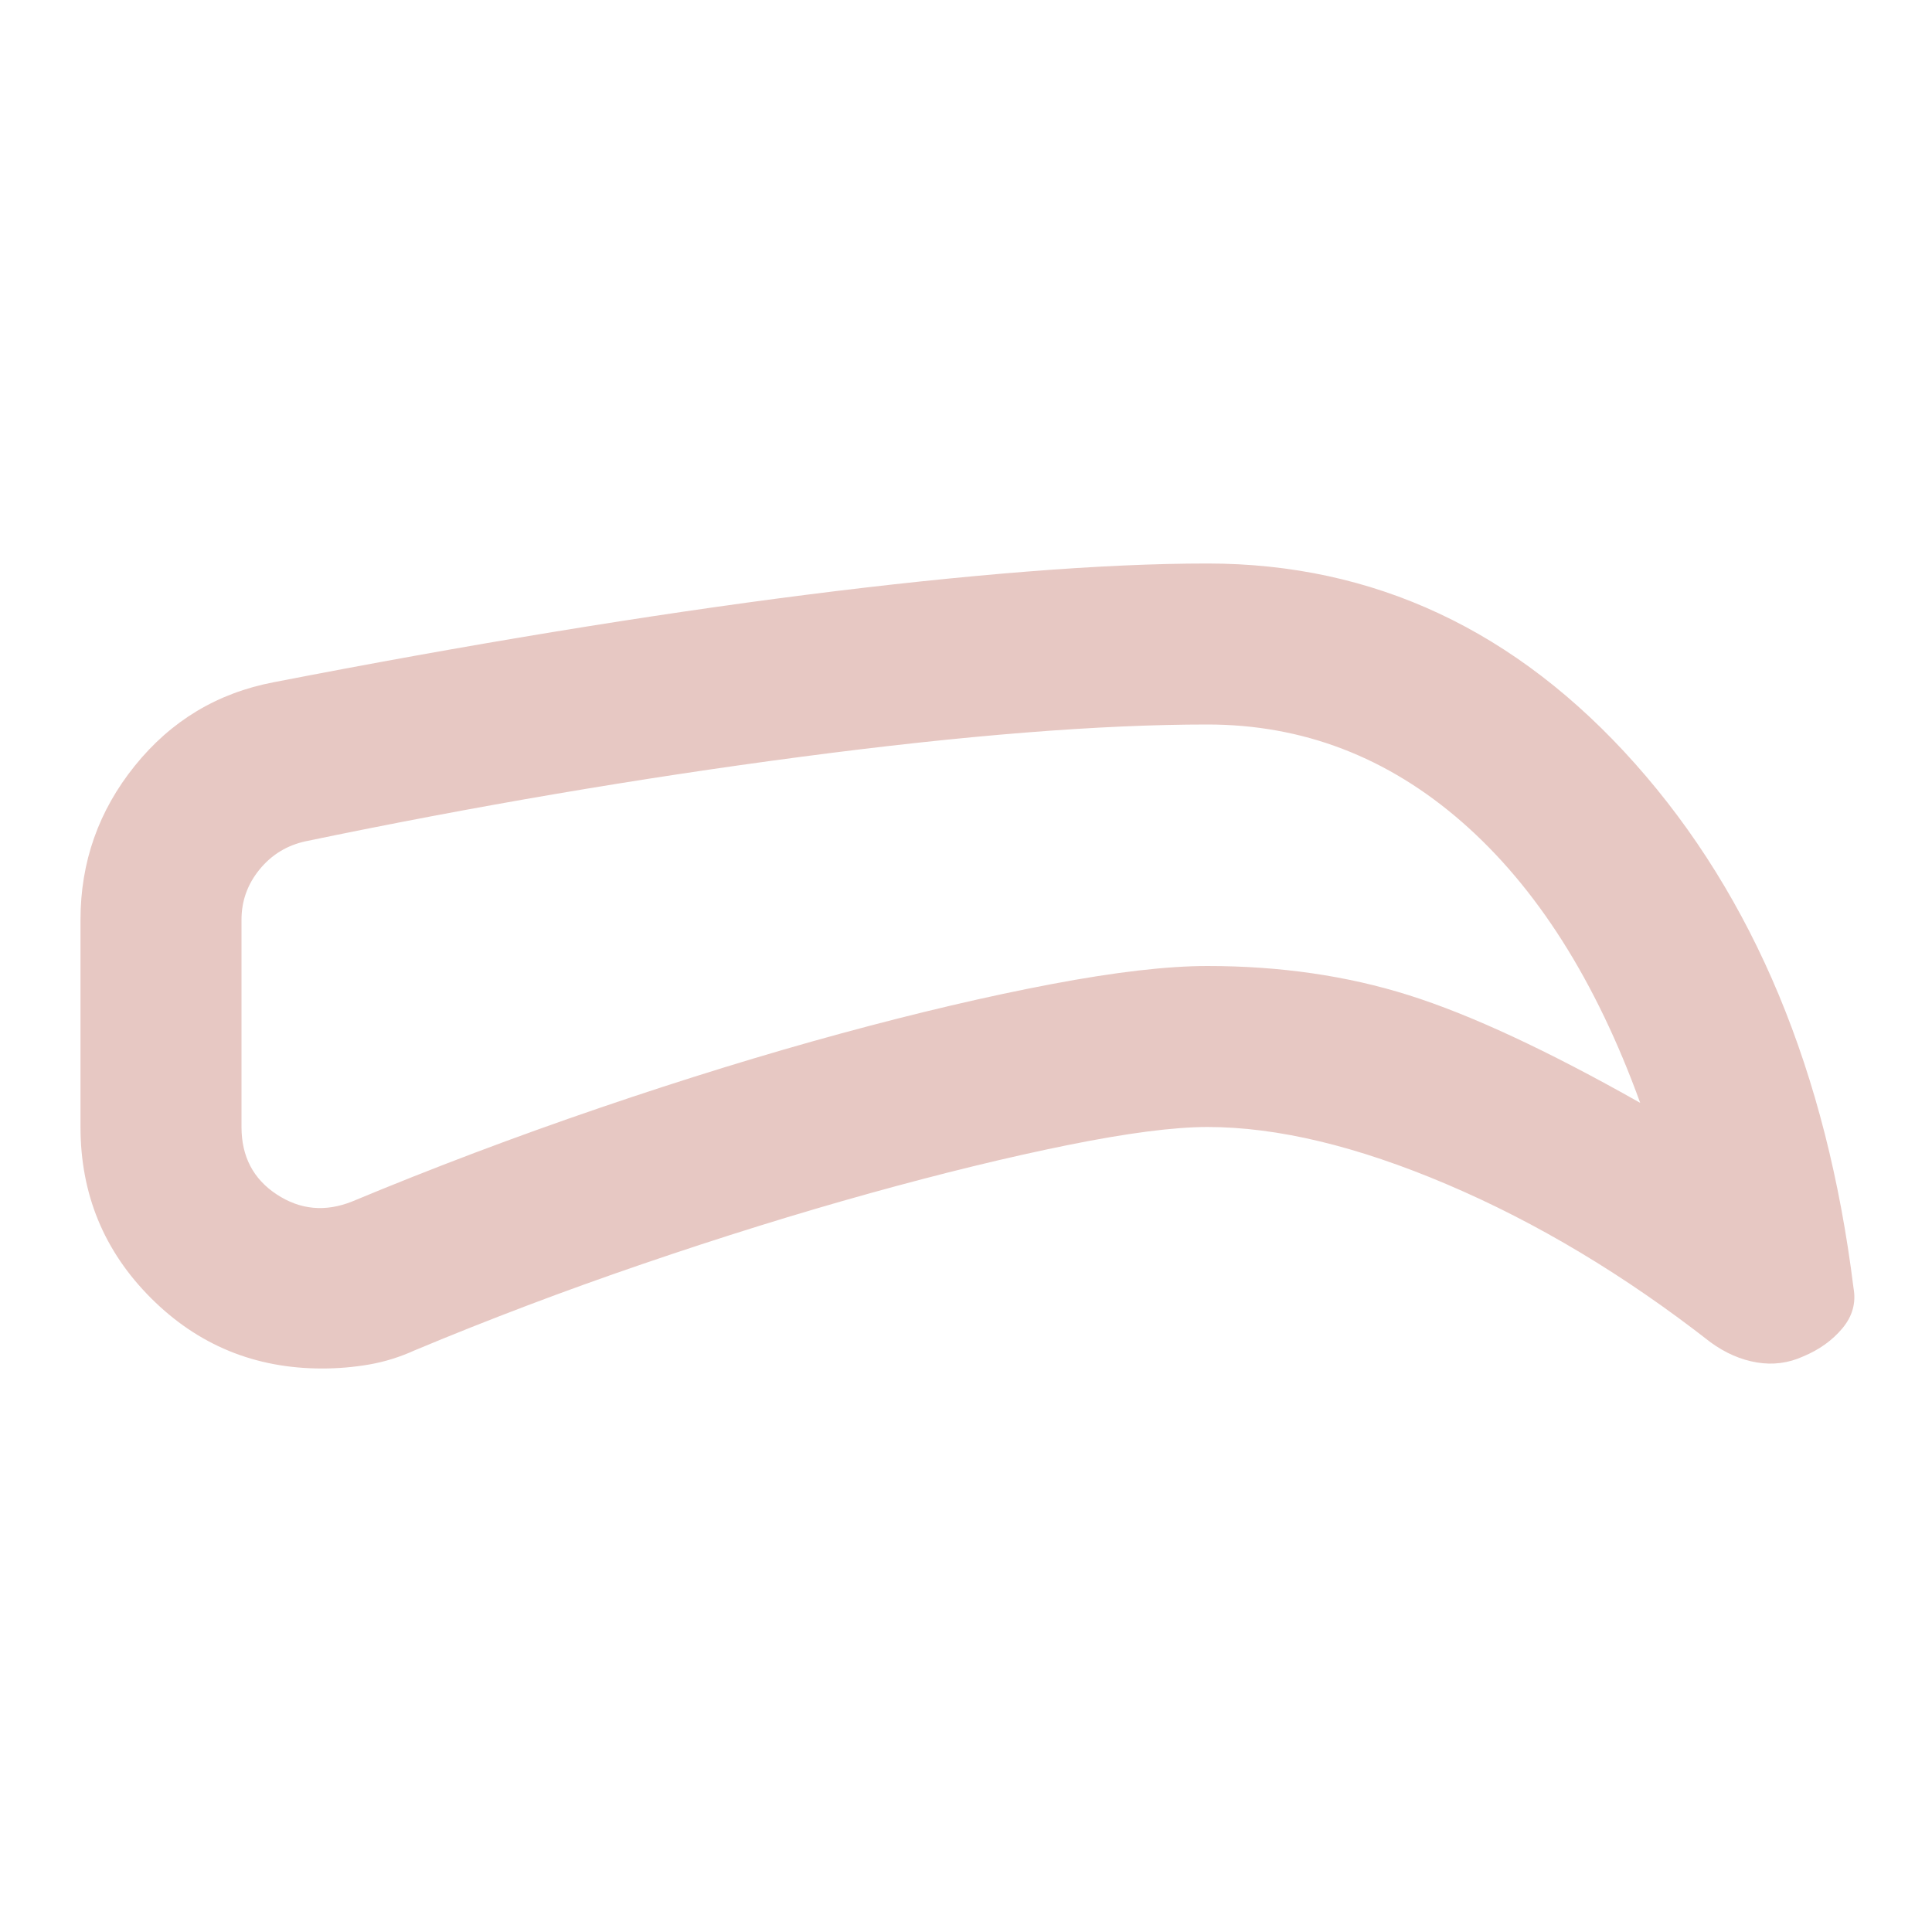
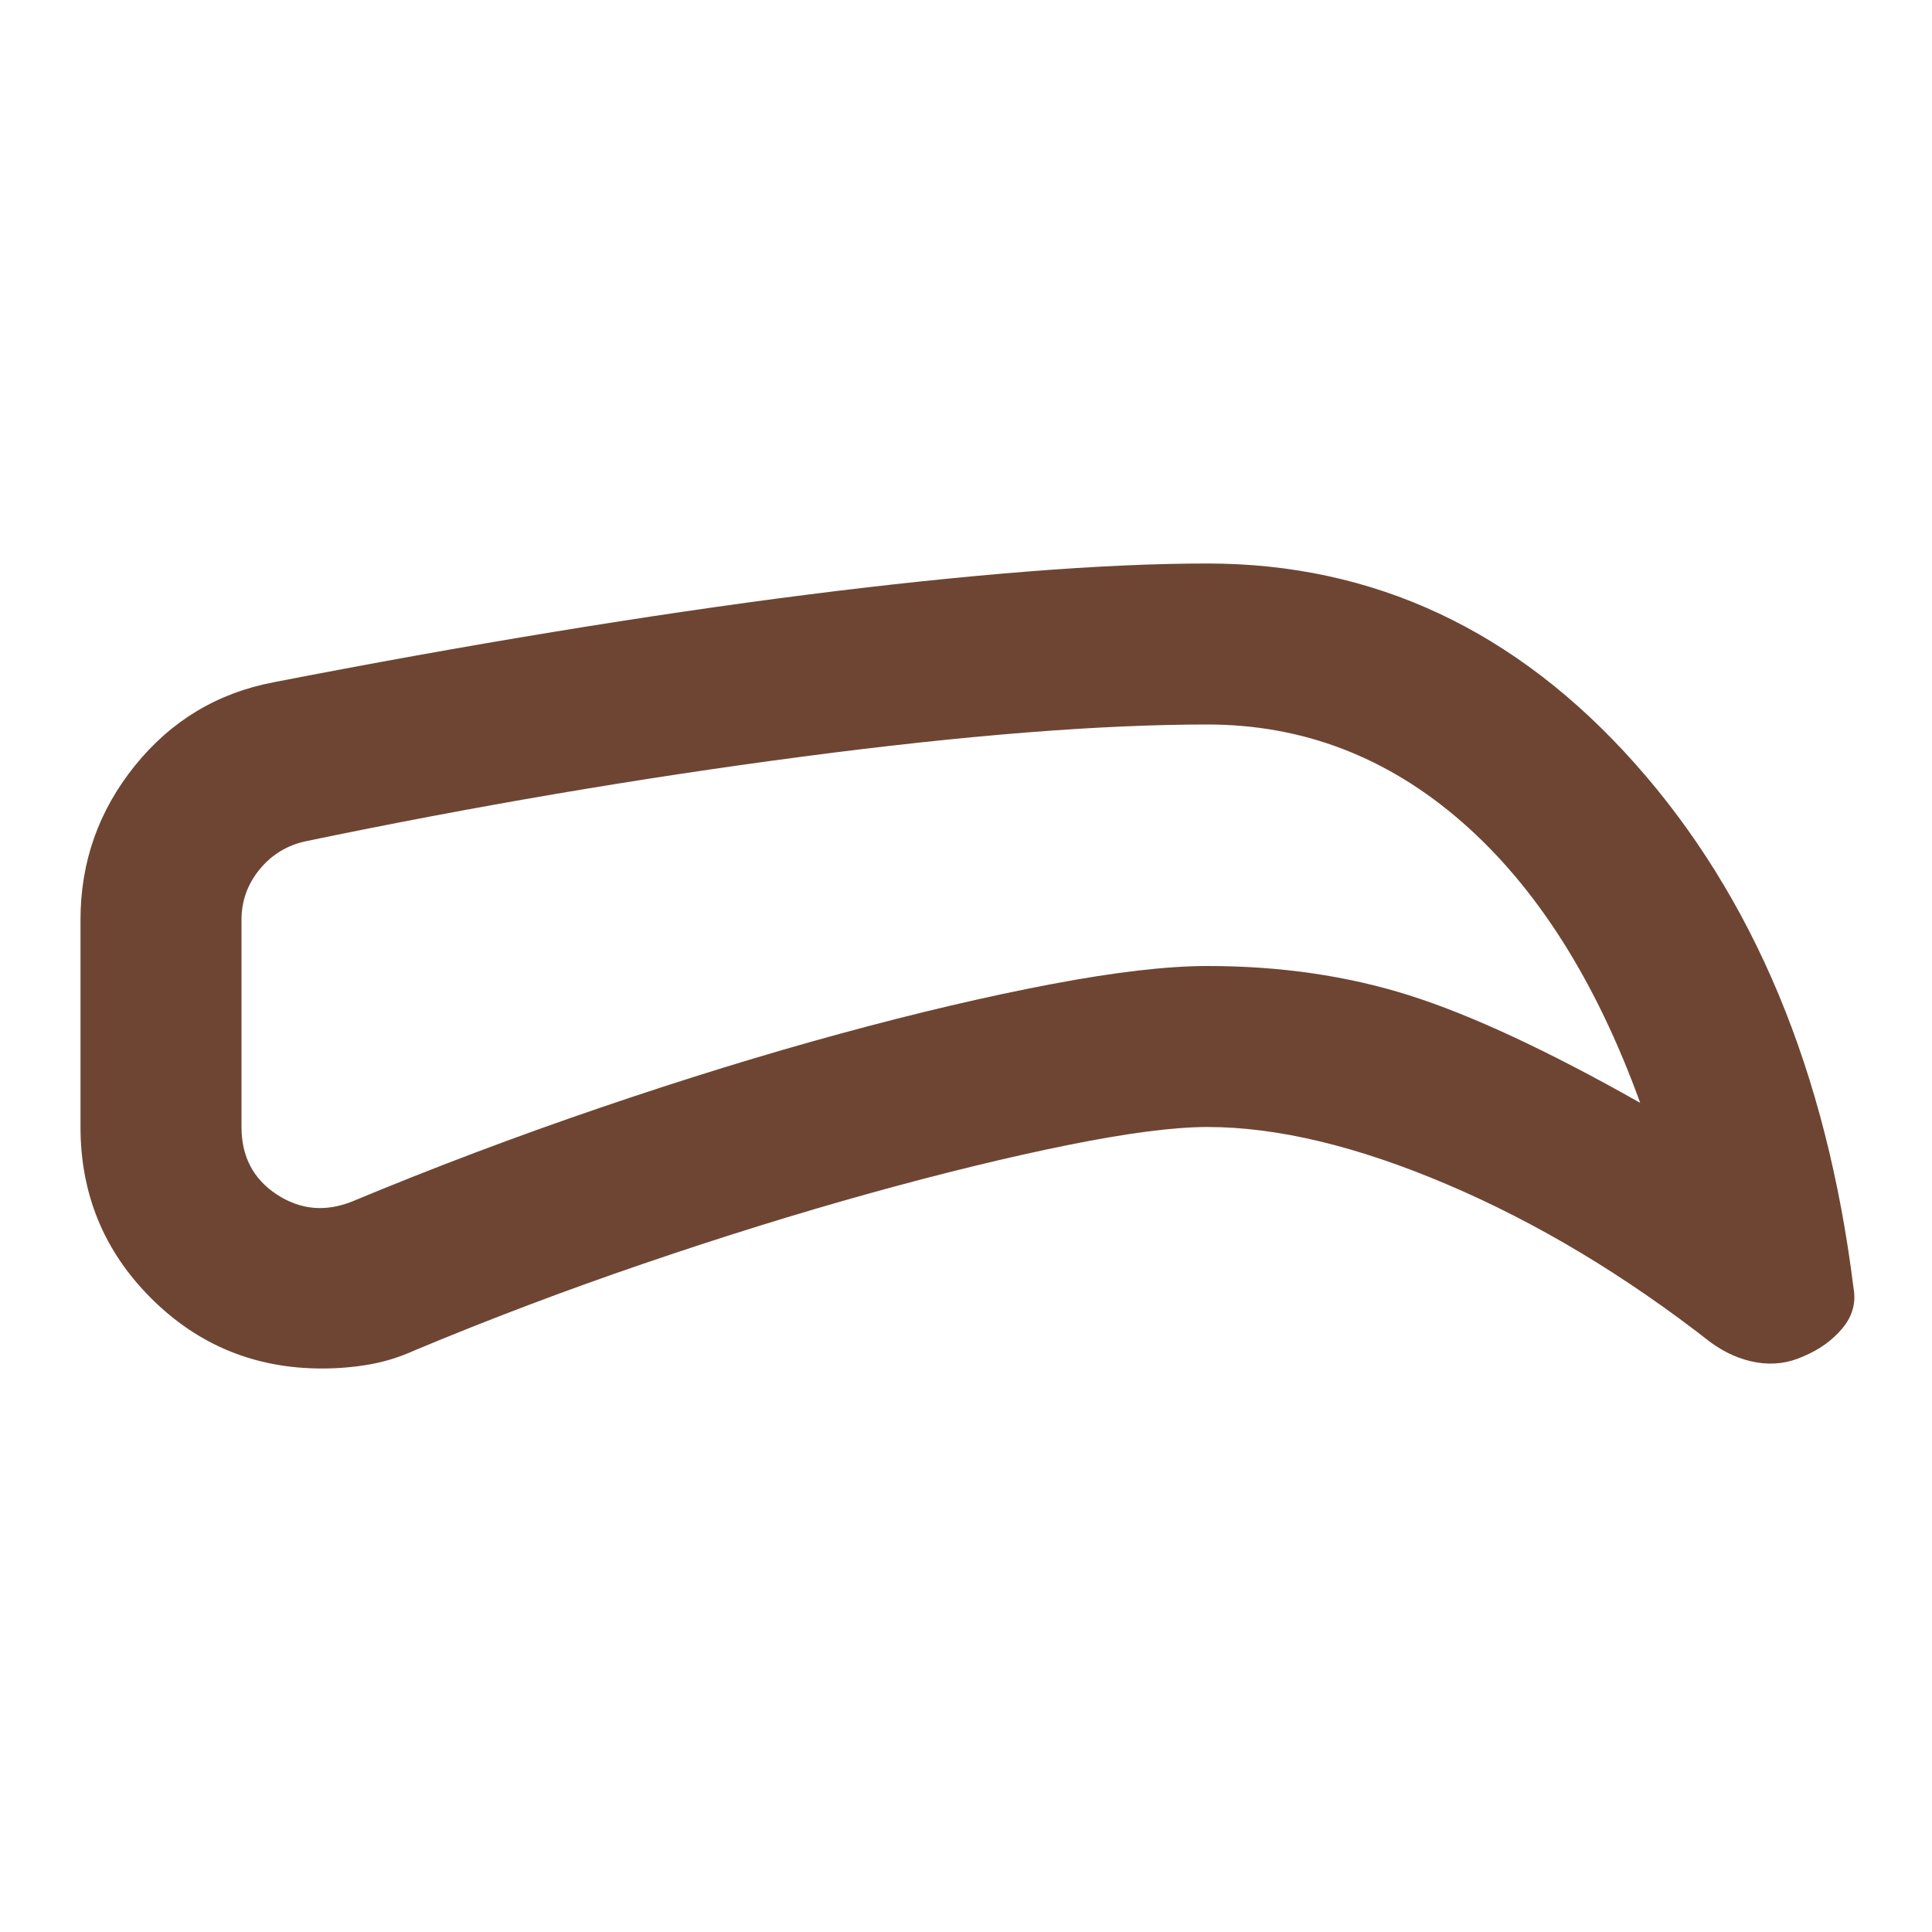
- <svg xmlns="http://www.w3.org/2000/svg" height="24px" viewBox="0 -960 960 960" width="24px" fill="#e7c8c3">
+ <svg xmlns="http://www.w3.org/2000/svg" height="24px" viewBox="0 -960 960 960" width="24px" fill="#6e4533">
  <path d="M600-400q-25 0-69.5 9T432-367q-54 15-112.5 35T206-289q-11 5-22.5 7t-23.5 2q-50 0-85-35t-35-85v-103q0-43 27-76.5t69-41.5q72-14 139-25t126-18.5q59-7.5 109.5-11.5t89.5-4q124 0 212.5 99.5T921-320q2 11-5.5 20T896-286q-11 5-23 3t-23-10q-64-50-131-78.5T600-400Zm0-80q54 0 100 14.5T815-412q-33-91-88.5-139.5T600-600q-80 0-201.5 16T152-542q-14 3-23 14t-9 25v103q0 22 17.5 33.5T175-363q60-25 123-46.5t120-37Q475-462 522.5-471t77.5-9Zm-133-23Z" />
</svg>
